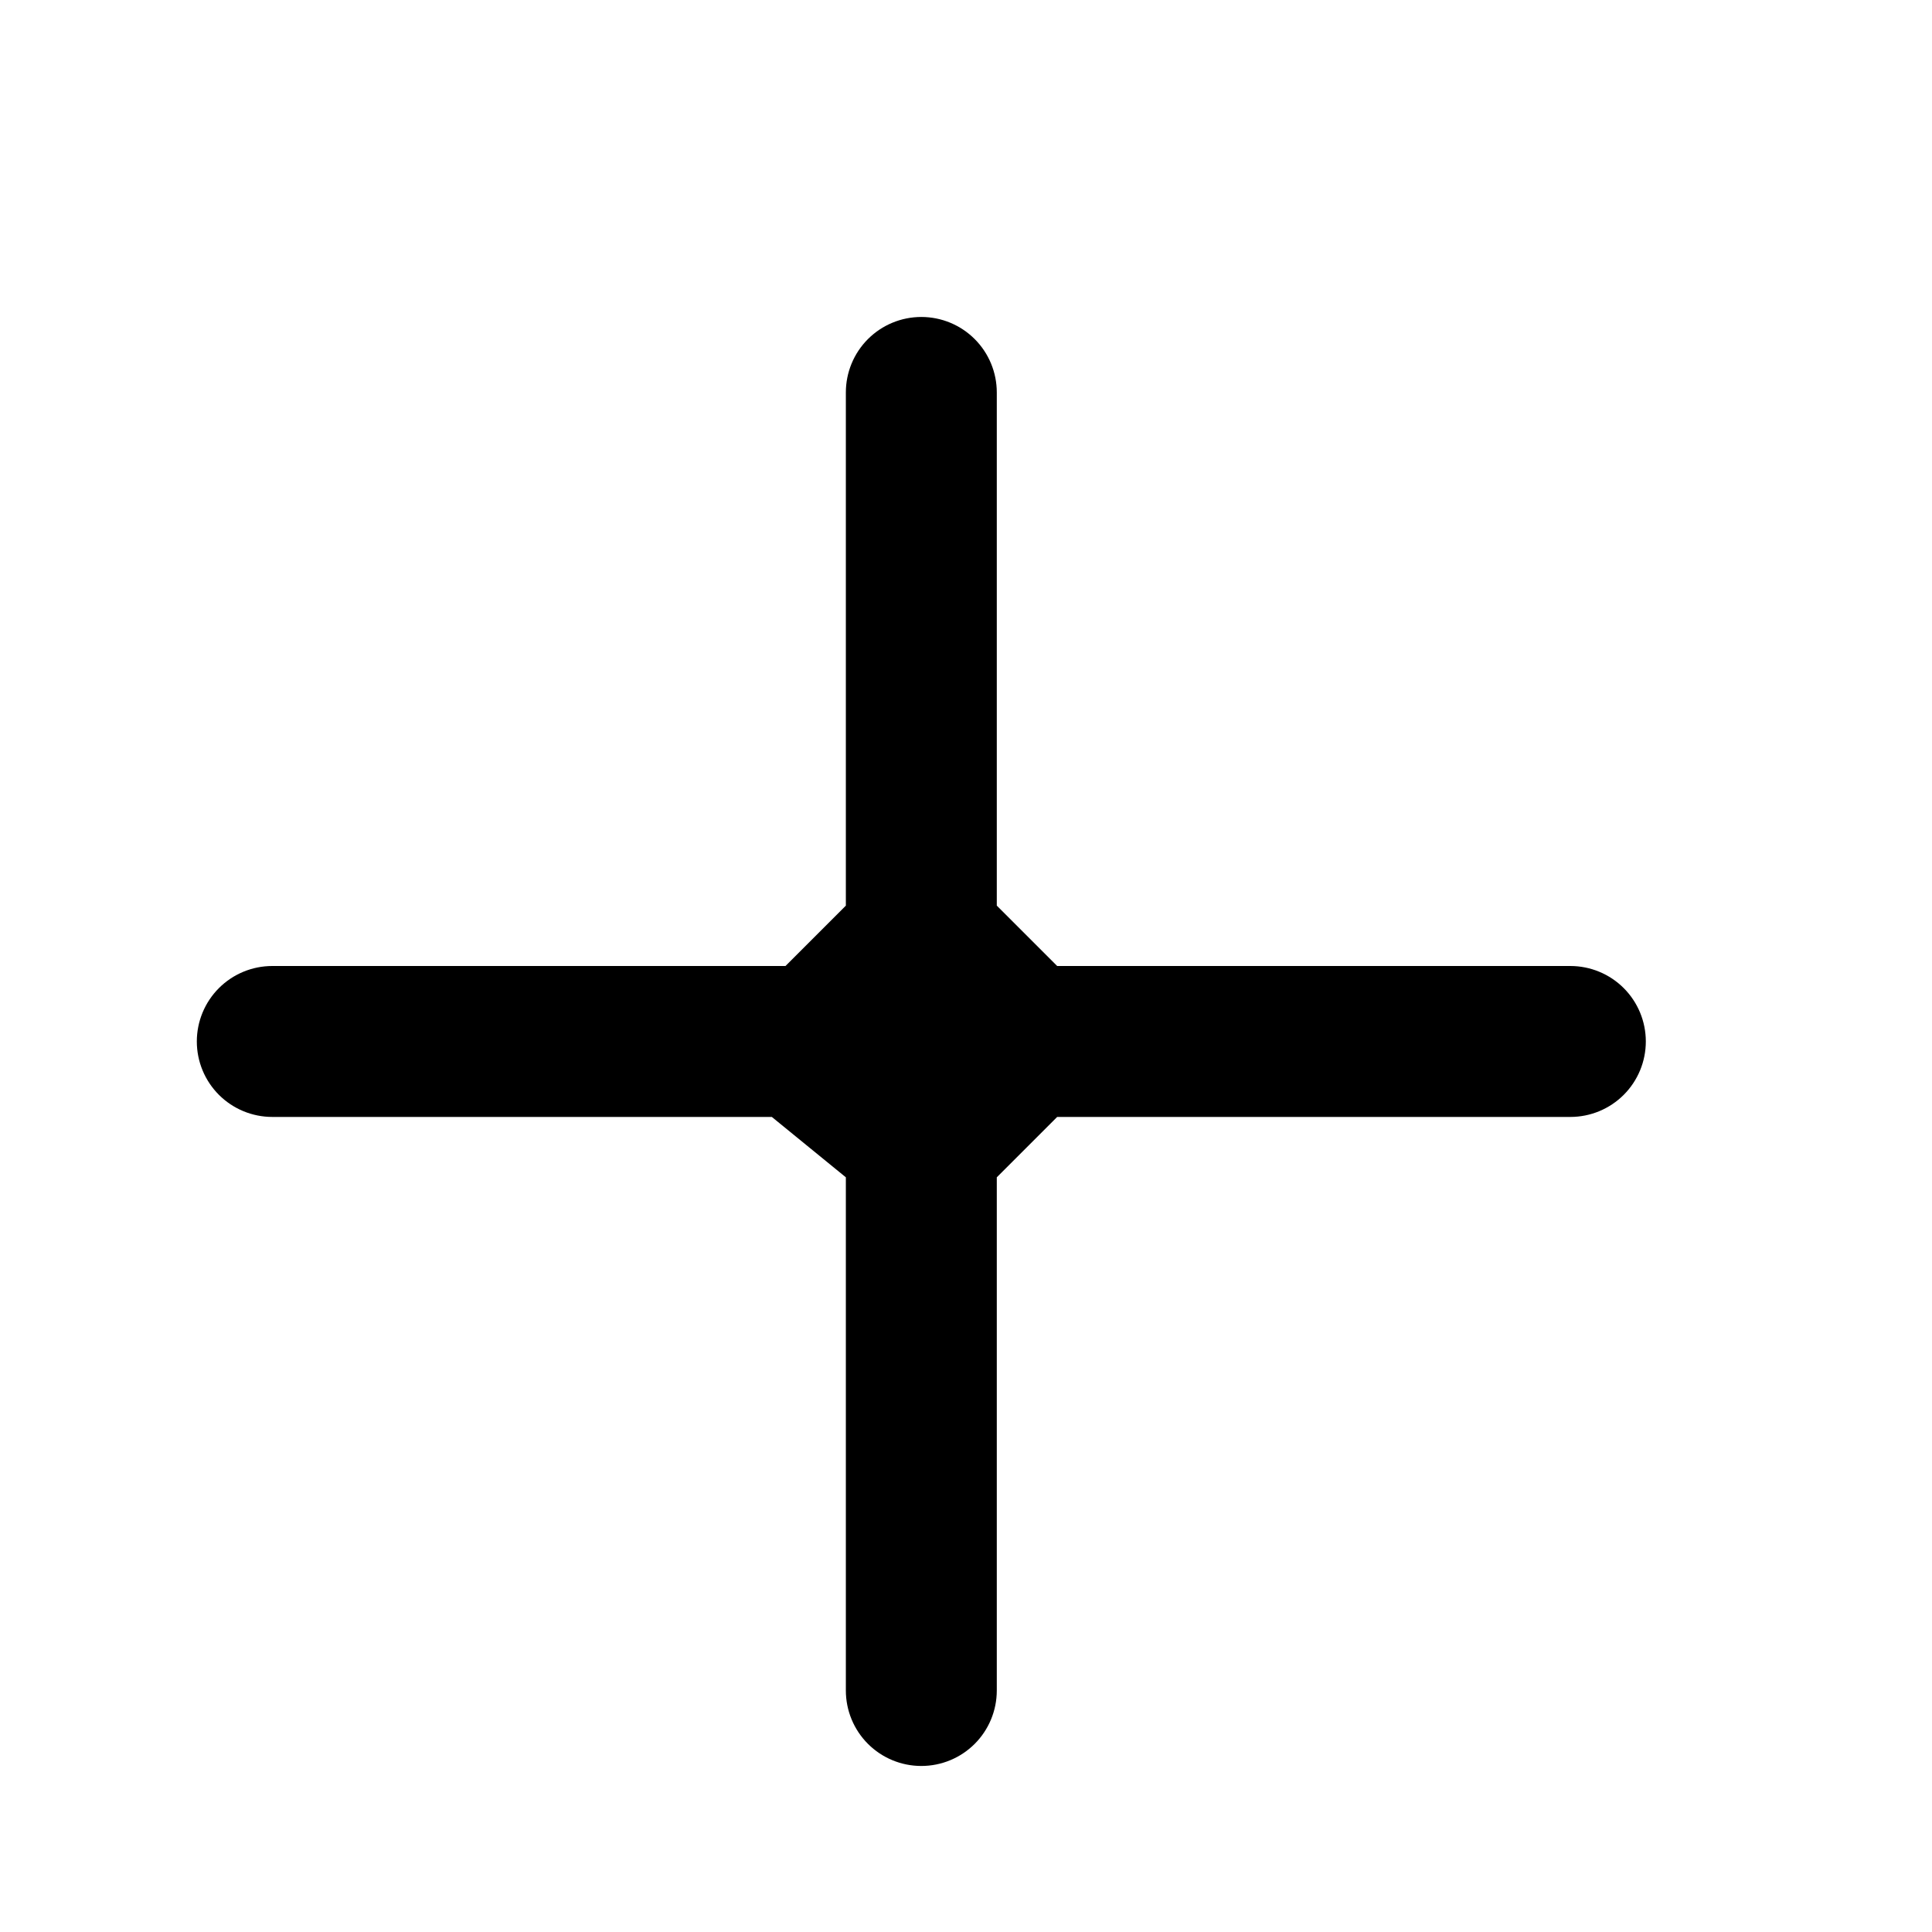
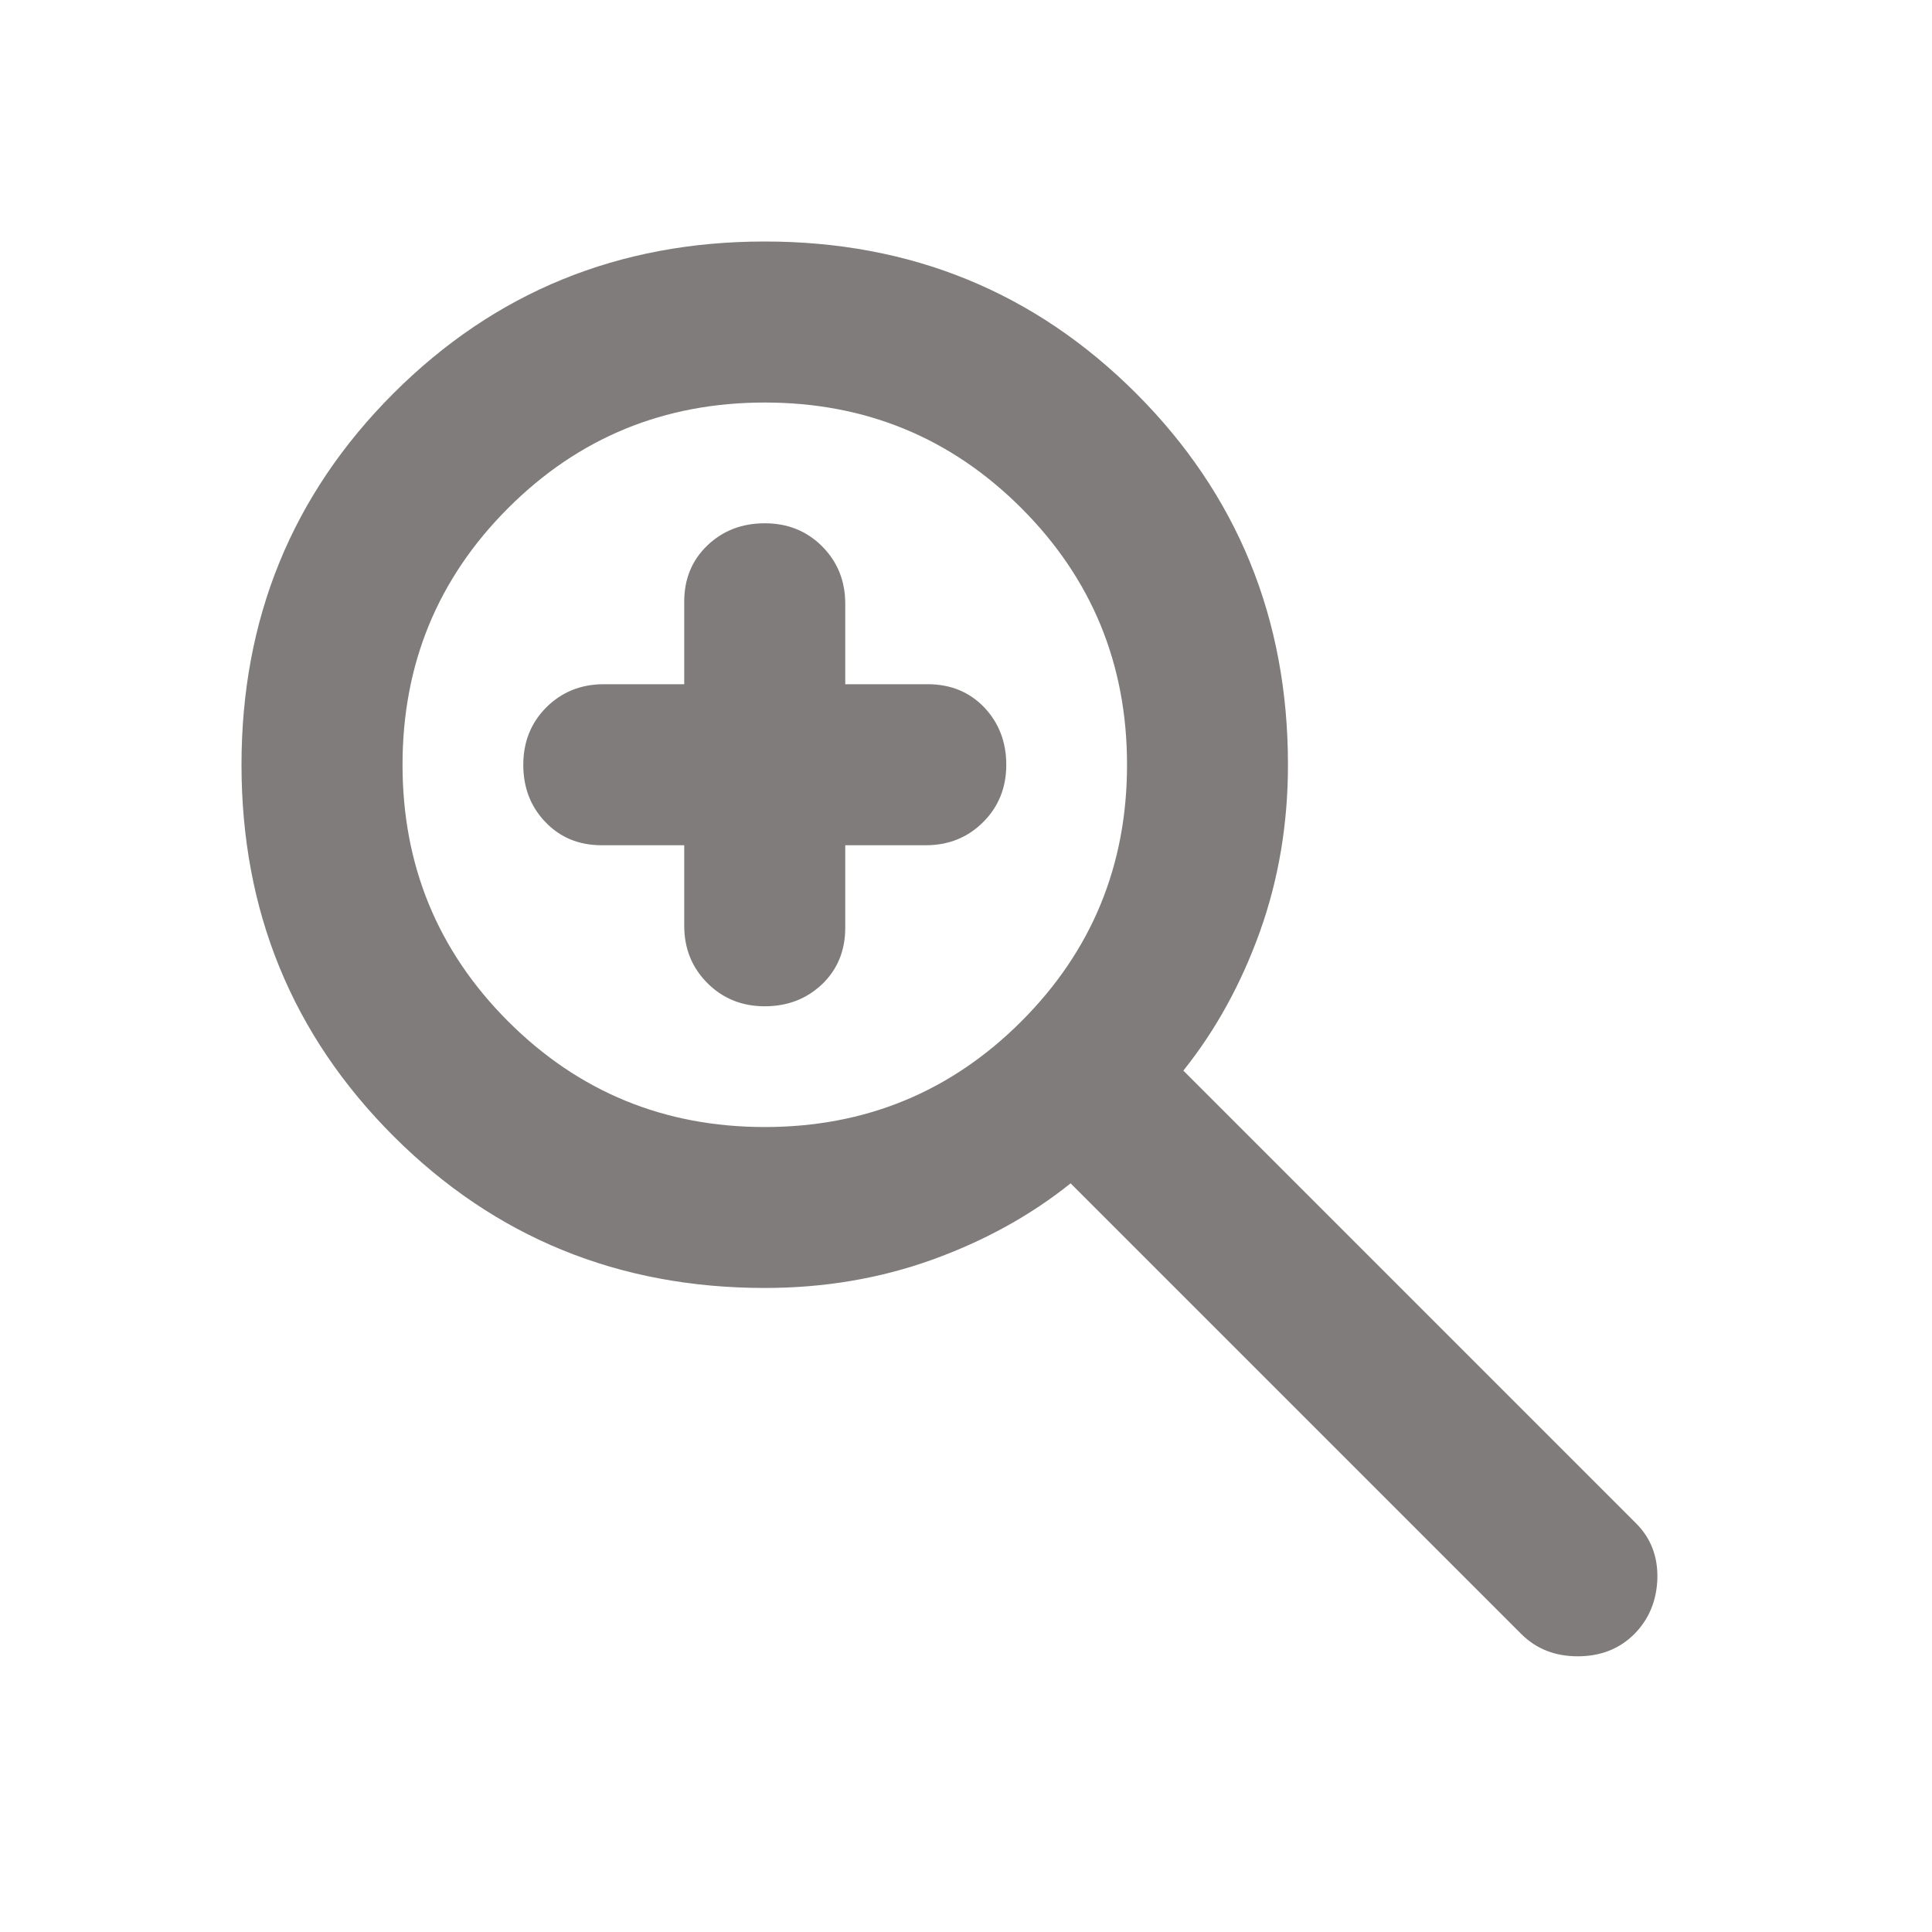
- <svg xmlns="http://www.w3.org/2000/svg" width="16" height="16" viewBox="0 0 16 16" fill="none">
-   <path d="M7.005 9.75V14C7.005 14.166 7.071 14.325 7.188 14.442C7.305 14.559 7.464 14.625 7.63 14.625C7.796 14.625 7.955 14.559 8.072 14.442C8.189 14.325 8.255 14.166 8.255 14V9.75L8.755 9.25H13.005C13.171 9.25 13.33 9.184 13.447 9.067C13.564 8.95 13.63 8.791 13.63 8.625C13.63 8.459 13.564 8.3 13.447 8.183C13.33 8.066 13.171 8 13.005 8H8.755L8.255 7.5V3.25C8.255 3.084 8.189 2.925 8.072 2.808C7.955 2.691 7.796 2.625 7.63 2.625C7.464 2.625 7.305 2.691 7.188 2.808C7.071 2.925 7.005 3.084 7.005 3.25V7.5L6.505 8H2.255C2.089 8 1.93 8.066 1.813 8.183C1.696 8.3 1.63 8.459 1.63 8.625C1.63 8.791 1.696 8.95 1.813 9.067C1.93 9.184 2.089 9.25 2.255 9.25H6.392L7.005 9.75Z" fill="black" />
+ <svg xmlns="http://www.w3.org/2000/svg" width="20" height="20" viewBox="0 0 20 20" fill="none">
+   <path d="M15.75 16.917L11.083 12.25C10.667 12.583 10.188 12.847 9.646 13.042C9.104 13.236 8.528 13.333 7.917 13.333C6.403 13.333 5.122 12.809 4.073 11.761C3.024 10.712 2.5 9.431 2.5 7.917C2.5 6.403 3.024 5.121 4.073 4.072C5.122 3.024 6.403 2.5 7.917 2.5C9.431 2.5 10.712 3.024 11.761 4.072C12.809 5.121 13.333 6.403 13.333 7.917C13.333 8.528 13.236 9.104 13.042 9.646C12.847 10.188 12.583 10.667 12.25 11.083L16.938 15.771C17.09 15.924 17.163 16.114 17.157 16.343C17.149 16.573 17.069 16.764 16.917 16.917C16.764 17.069 16.569 17.146 16.333 17.146C16.097 17.146 15.903 17.069 15.75 16.917ZM7.917 11.667C8.958 11.667 9.844 11.302 10.573 10.573C11.302 9.844 11.667 8.958 11.667 7.917C11.667 6.875 11.302 5.989 10.573 5.26C9.844 4.531 8.958 4.167 7.917 4.167C6.875 4.167 5.989 4.531 5.26 5.26C4.531 5.989 4.167 6.875 4.167 7.917C4.167 8.958 4.531 9.844 5.26 10.573C5.989 11.302 6.875 11.667 7.917 11.667ZM7.917 10.417C7.681 10.417 7.483 10.337 7.323 10.177C7.163 10.017 7.083 9.819 7.083 9.583V8.75H6.229C5.993 8.75 5.799 8.67 5.646 8.51C5.493 8.351 5.417 8.153 5.417 7.917C5.417 7.681 5.496 7.482 5.656 7.322C5.816 7.163 6.014 7.083 6.25 7.083H7.083V6.229C7.083 5.993 7.163 5.799 7.323 5.646C7.483 5.493 7.681 5.417 7.917 5.417C8.153 5.417 8.351 5.496 8.511 5.656C8.67 5.816 8.75 6.014 8.75 6.25V7.083H9.604C9.84 7.083 10.035 7.163 10.188 7.322C10.34 7.482 10.417 7.681 10.417 7.917C10.417 8.153 10.337 8.351 10.178 8.51C10.018 8.67 9.819 8.75 9.583 8.75H8.75V9.604C8.75 9.84 8.67 10.035 8.511 10.188C8.351 10.34 8.153 10.417 7.917 10.417Z" fill="#2E2626" fill-opacity="0.6" />
</svg>
